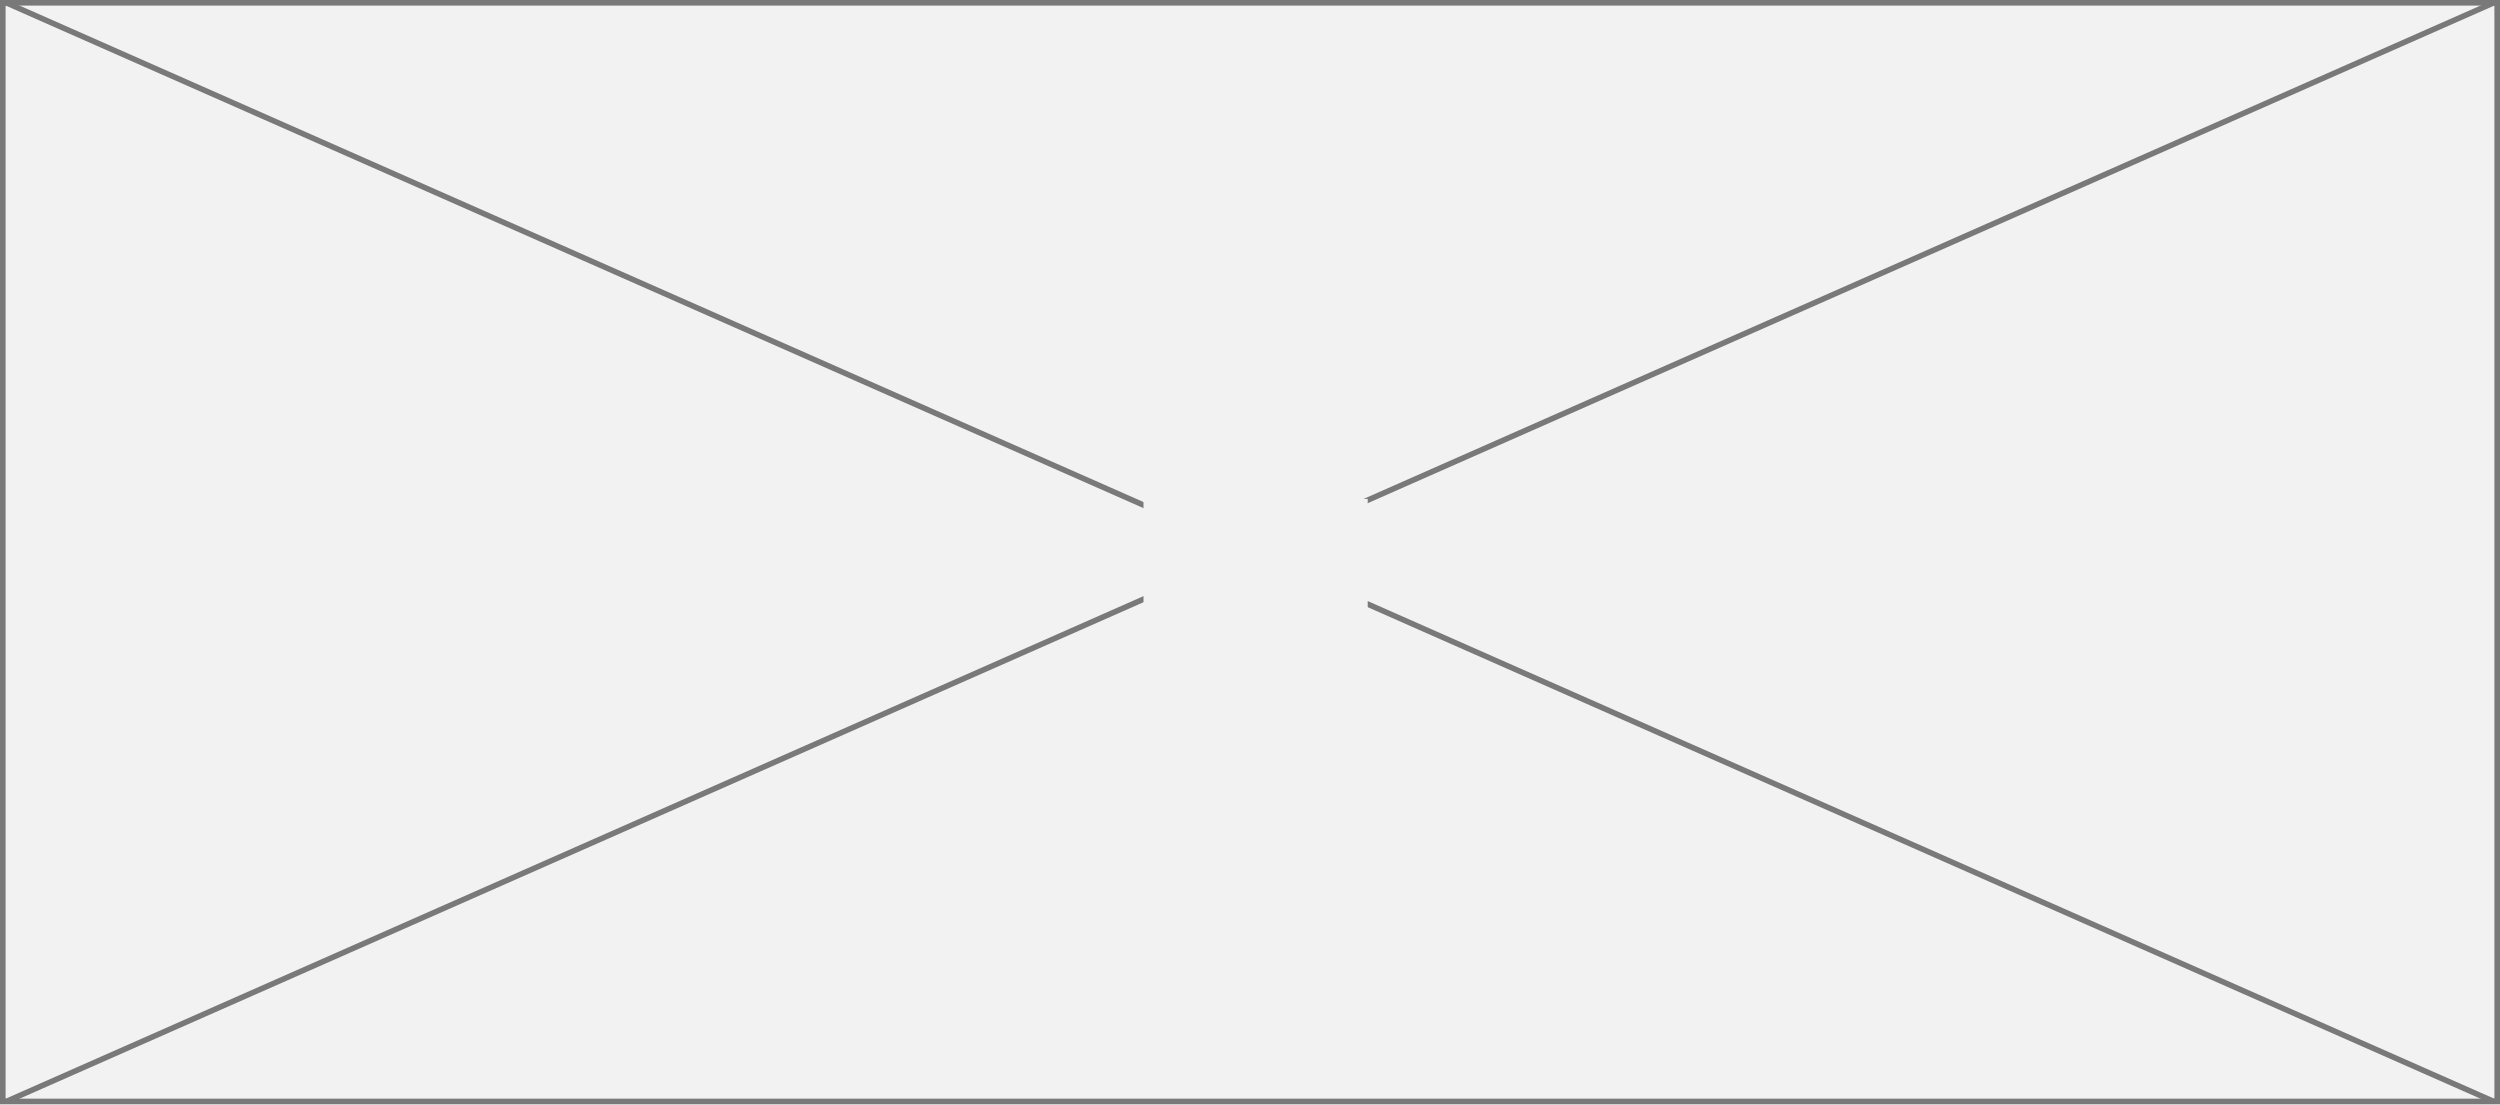
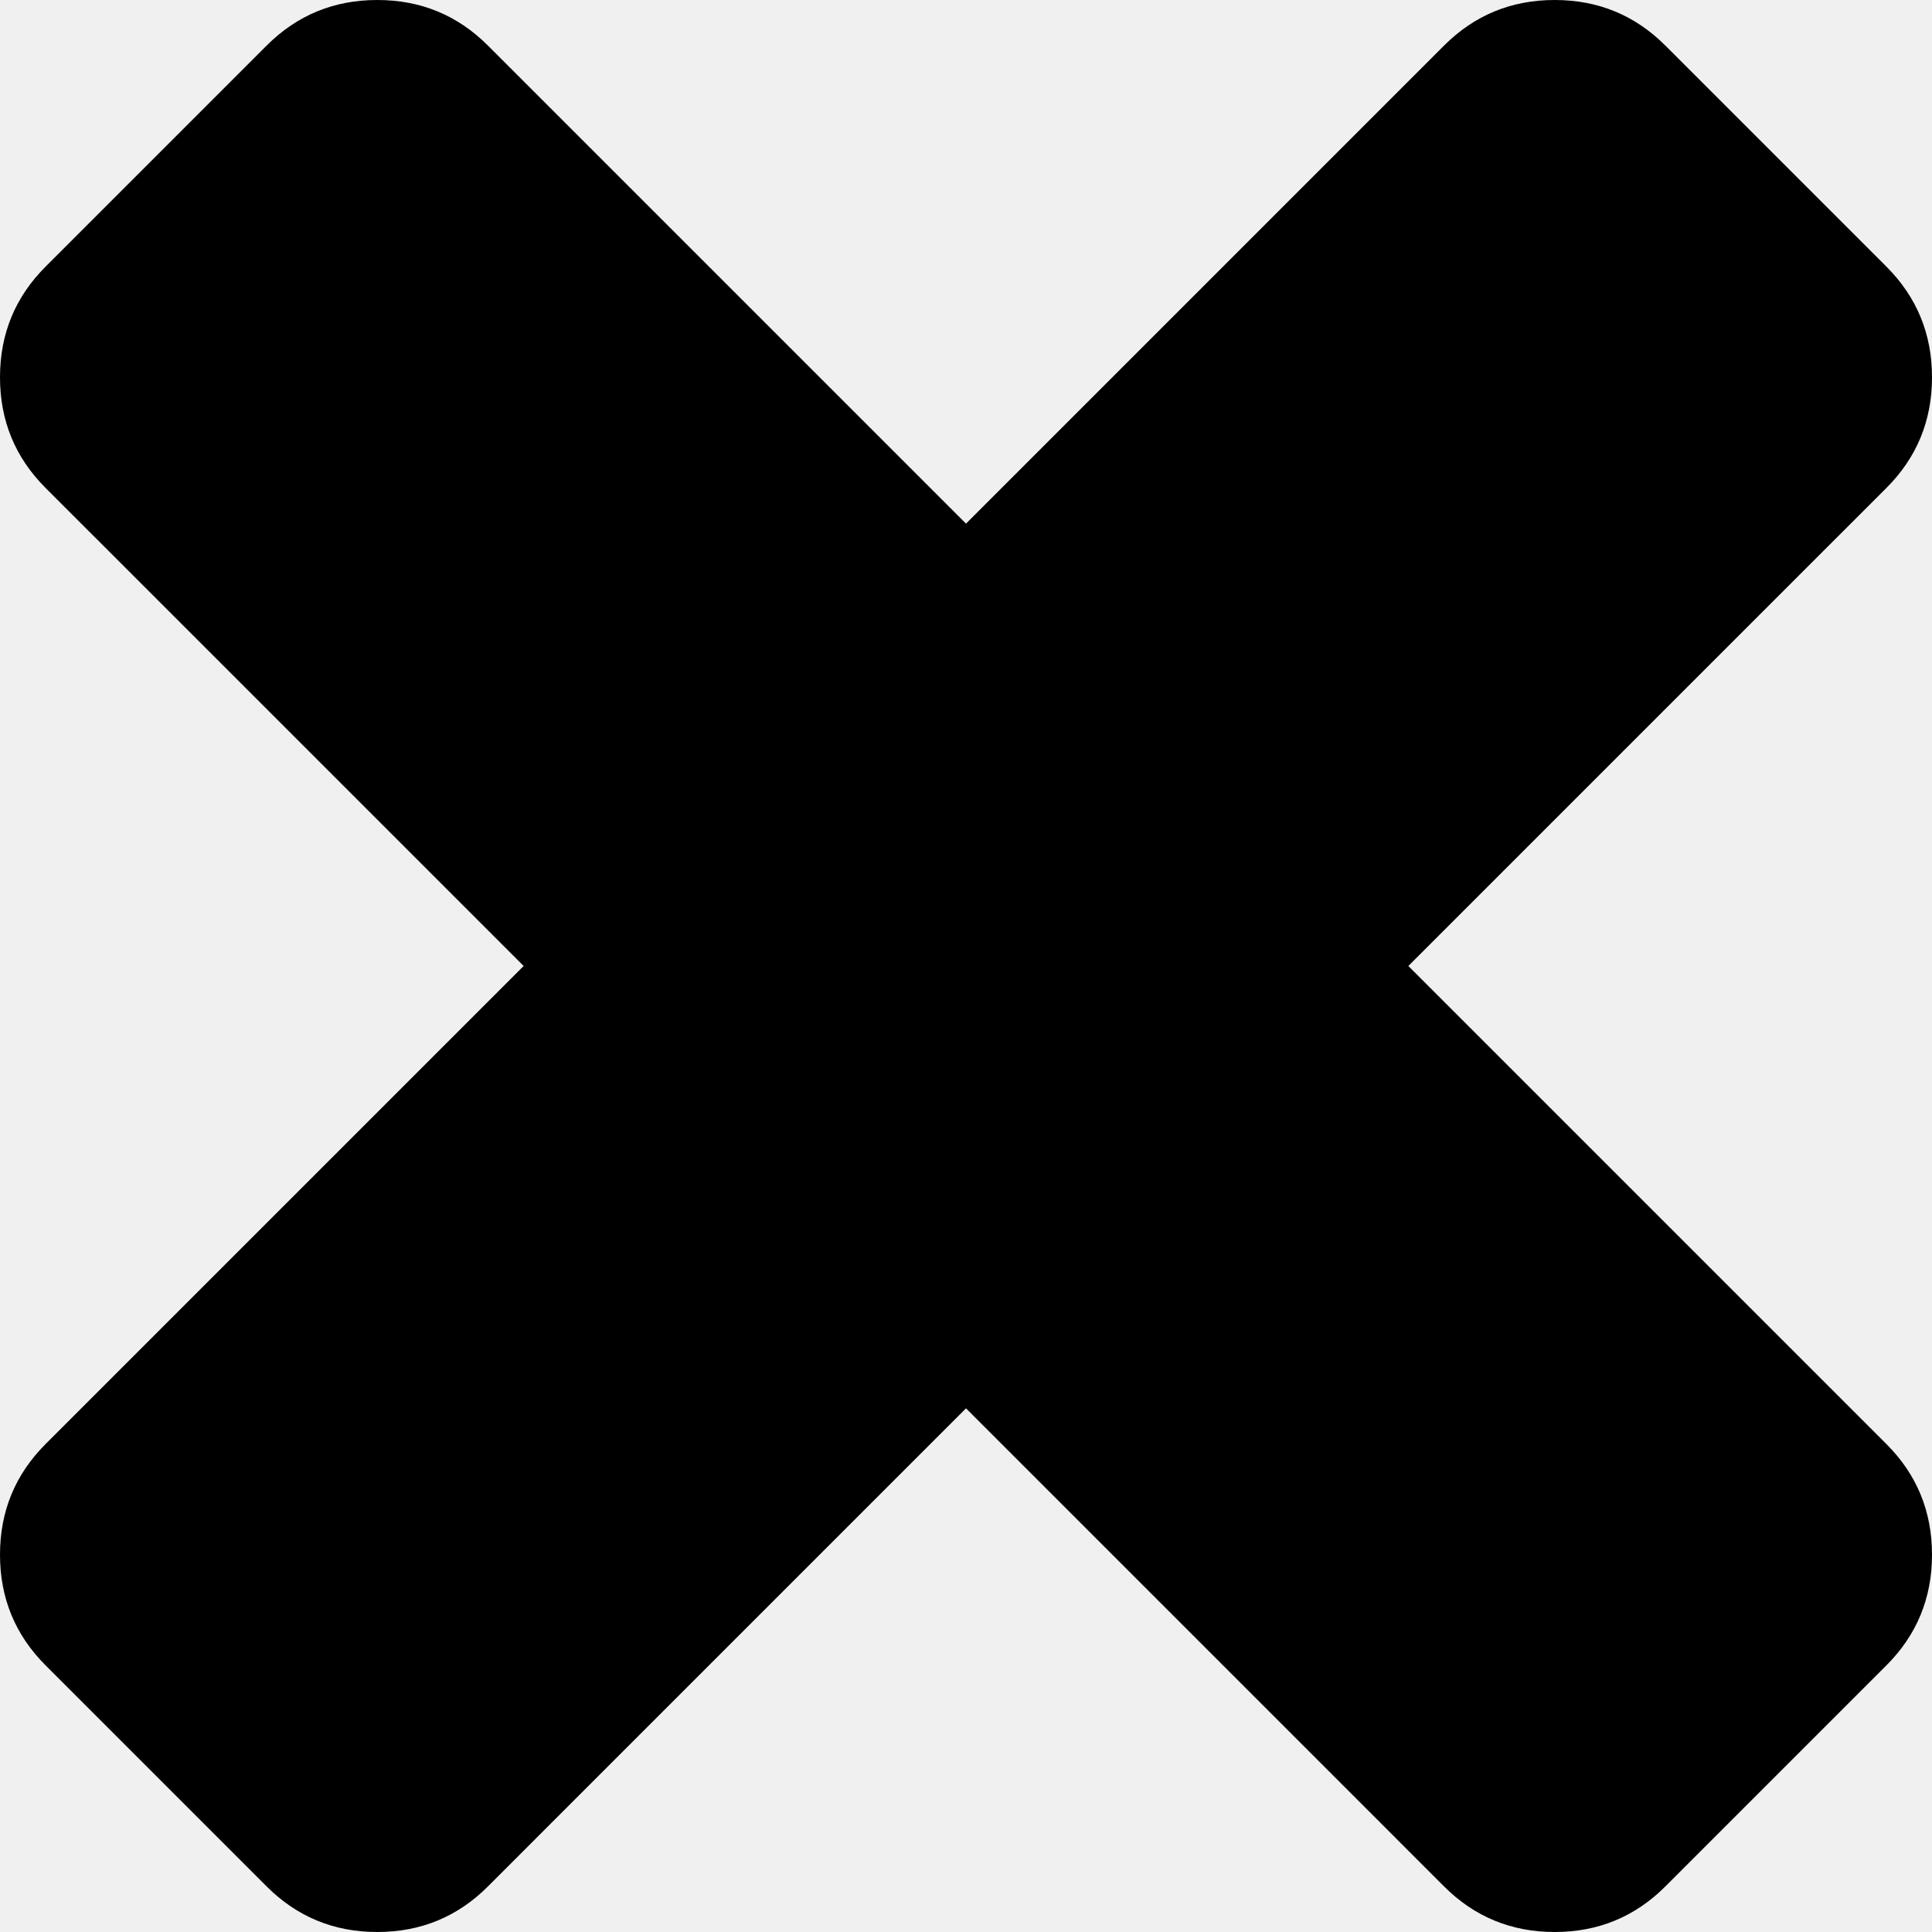
- <svg xmlns="http://www.w3.org/2000/svg" version="1.1" width="446px" height="197px">
-   <defs>
-     <mask fill="white" id="clip147">
-       <path d="M 2526 429  L 2566 429  L 2566 451  L 2526 451  Z M 2322 340  L 2768 340  L 2768 537  L 2322 537  Z " fill-rule="evenodd" />
-     </mask>
-   </defs>
-   <g transform="matrix(1 0 0 1 -2322 -340 )">
-     <path d="M 2322.5 340.5  L 2767.5 340.5  L 2767.5 536.5  L 2322.5 536.5  L 2322.5 340.5  Z " fill-rule="nonzero" fill="#f2f2f2" stroke="none" />
-     <path d="M 2322.5 340.5  L 2767.5 340.5  L 2767.5 536.5  L 2322.5 536.5  L 2322.5 340.5  Z " stroke-width="1" stroke="#797979" fill="none" />
-     <path d="M 2323.035 340.457  L 2766.965 536.543  M 2766.965 340.457  L 2323.035 536.543  " stroke-width="1" stroke="#797979" fill="none" mask="url(#clip147)" />
+ <svg xmlns="http://www.w3.org/2000/svg" version="1.1" width="50px" height="50px">
+   <g transform="matrix(1 0 0 1 -2216 -22 )">
+     <path d="M 48.822 37.374  C 49.607 38.159  50 39.113  50 40.236  C 50 41.358  49.607 42.312  48.822 43.098  L 43.098 48.822  C 42.312 49.607  41.358 50  40.236 50  C 39.113 50  38.159 49.607  37.374 48.822  L 25 36.448  L 12.626 48.822  C 11.841 49.607  10.887 50  9.764 50  C 8.642 50  7.688 49.607  6.902 48.822  L 1.178 43.098  C 0.393 42.312  0 41.358  0 40.236  C 0 39.113  0.393 38.159  1.178 37.374  L 13.552 25  L 1.178 12.626  C 0.393 11.841  0 10.887  0 9.764  C 0 8.642  0.393 7.688  1.178 6.902  L 6.902 1.178  C 7.688 0.393  8.642 0  9.764 0  C 10.887 0  11.841 0.393  12.626 1.178  L 25 13.552  L 37.374 1.178  C 38.159 0.393  39.113 0  40.236 0  C 41.358 0  42.312 0.393  43.098 1.178  L 48.822 6.902  C 49.607 7.688  50 8.642  50 9.764  C 50 10.887  49.607 11.841  48.822 12.626  L 36.448 25  L 48.822 37.374  Z " fill-rule="nonzero" fill="#000000" stroke="none" transform="matrix(1 0 0 1 2216 22 )" />
  </g>
</svg>
